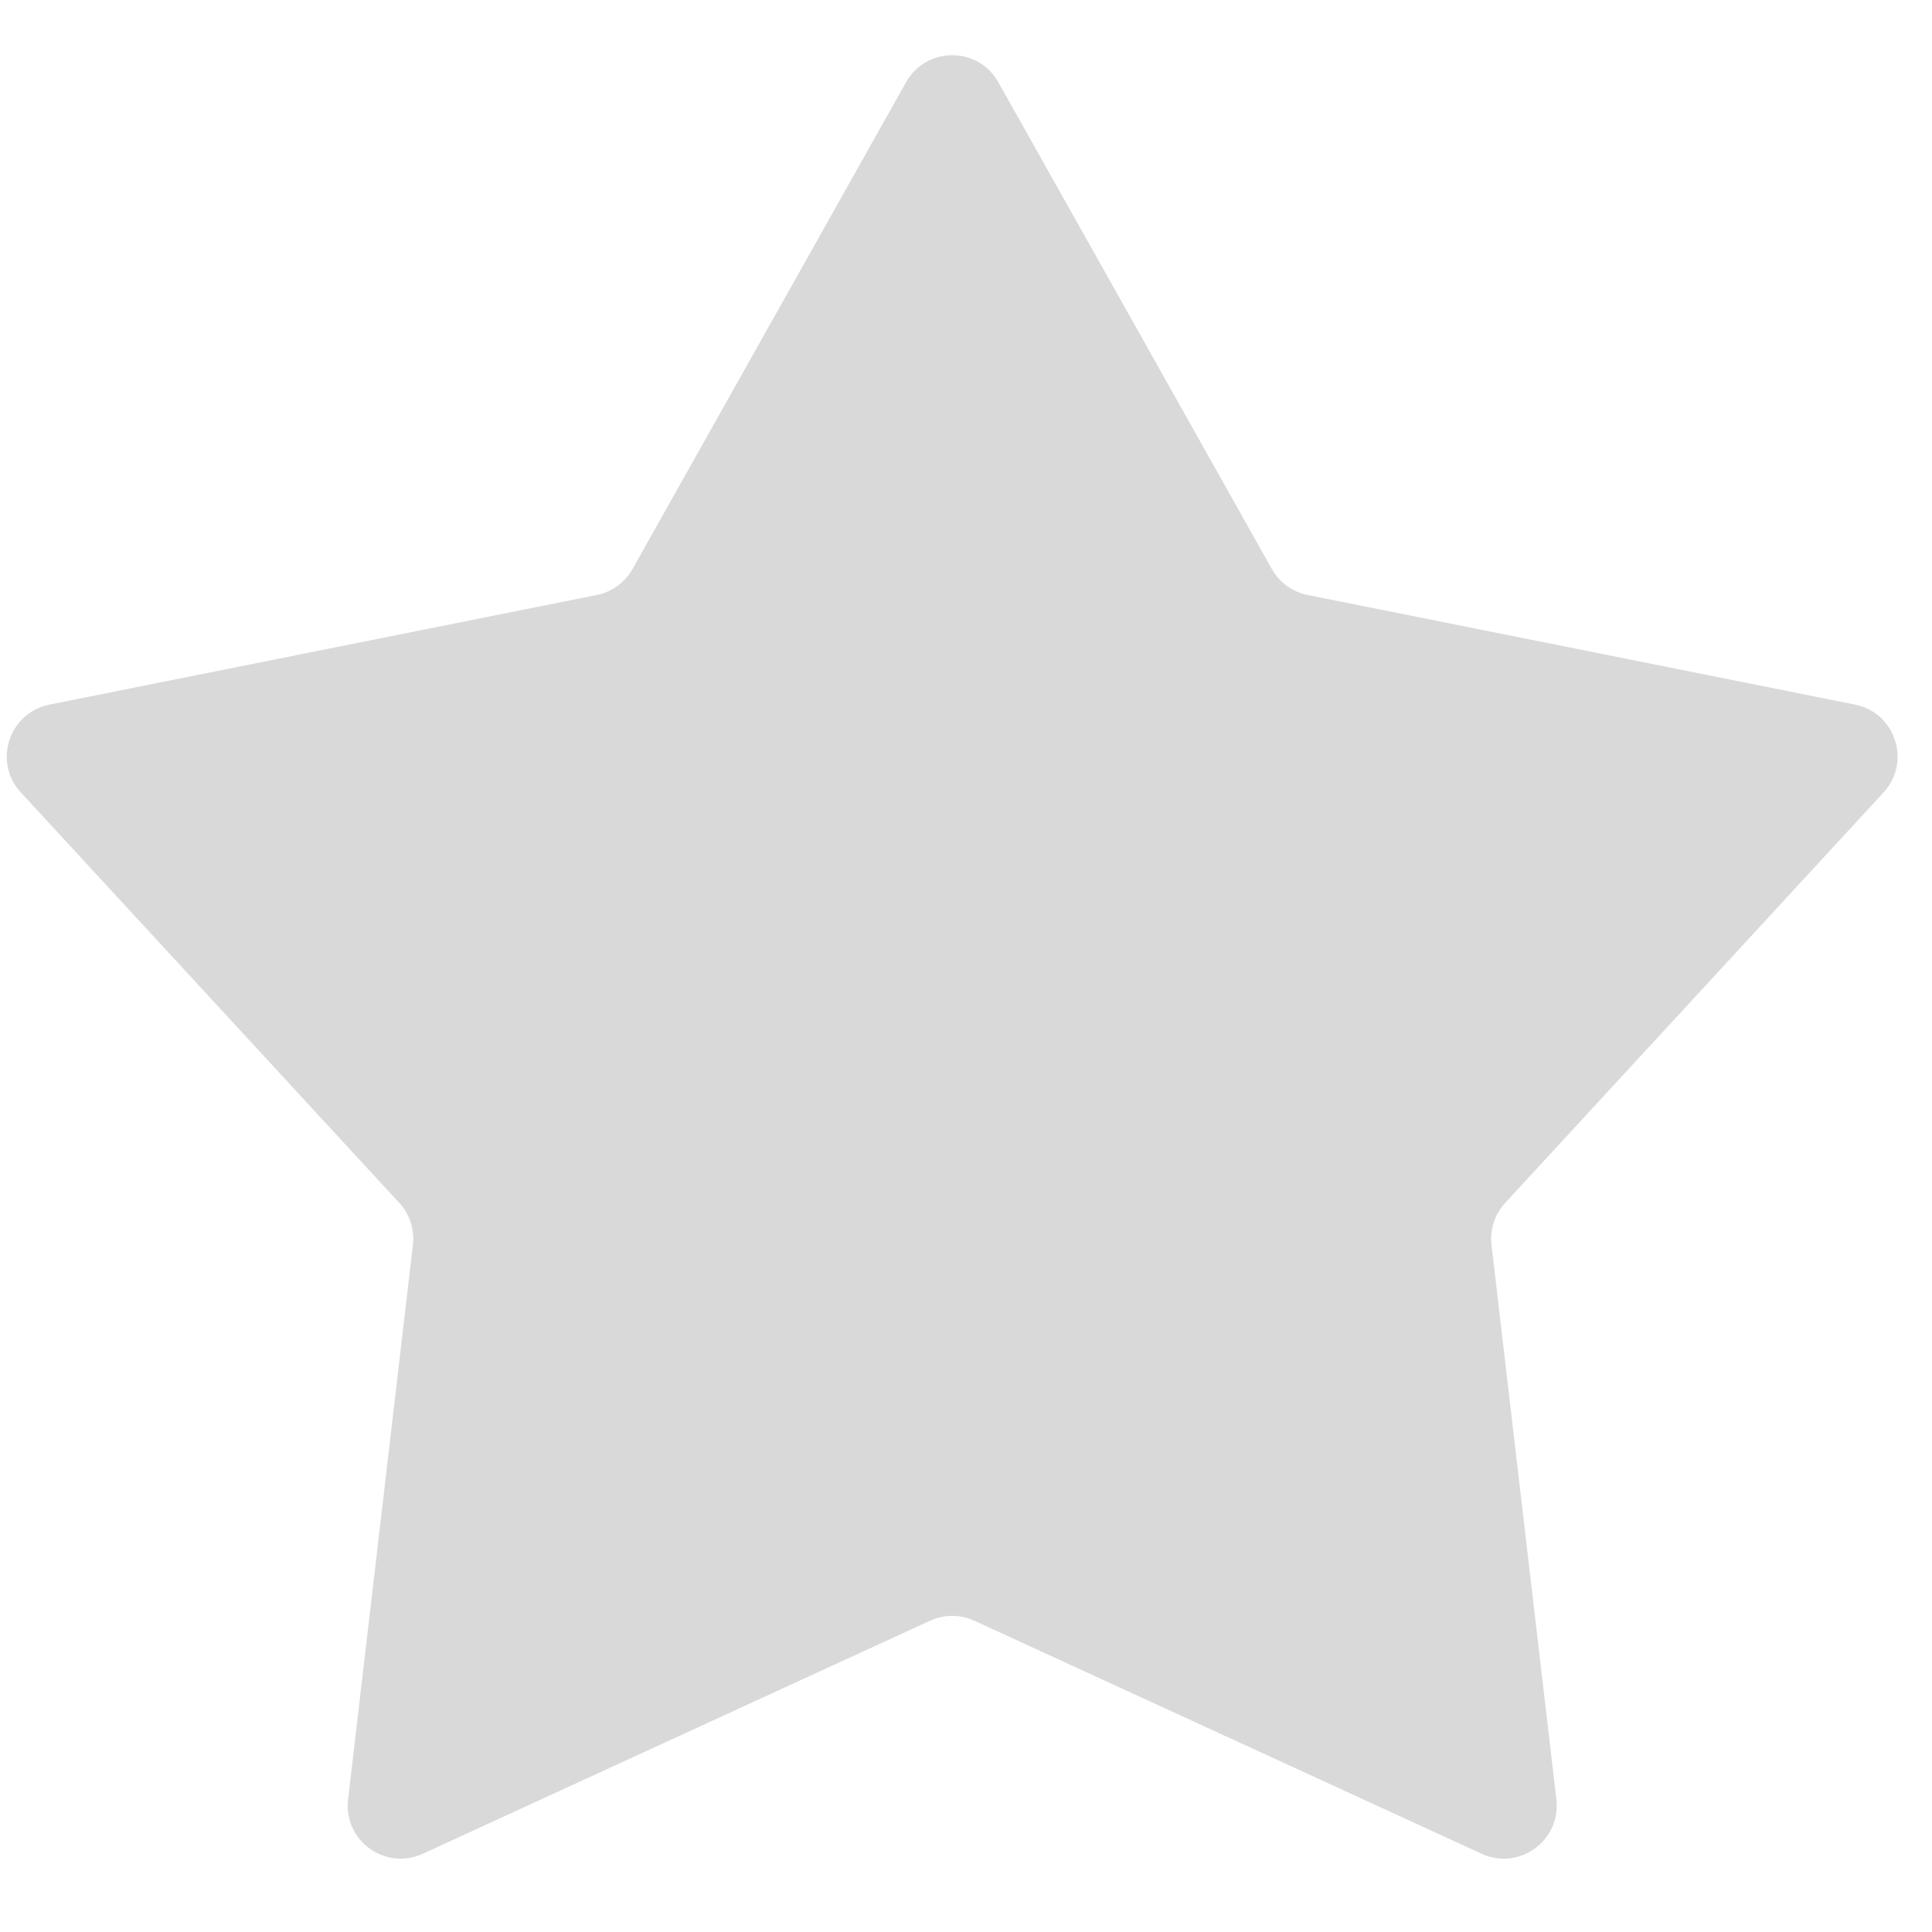
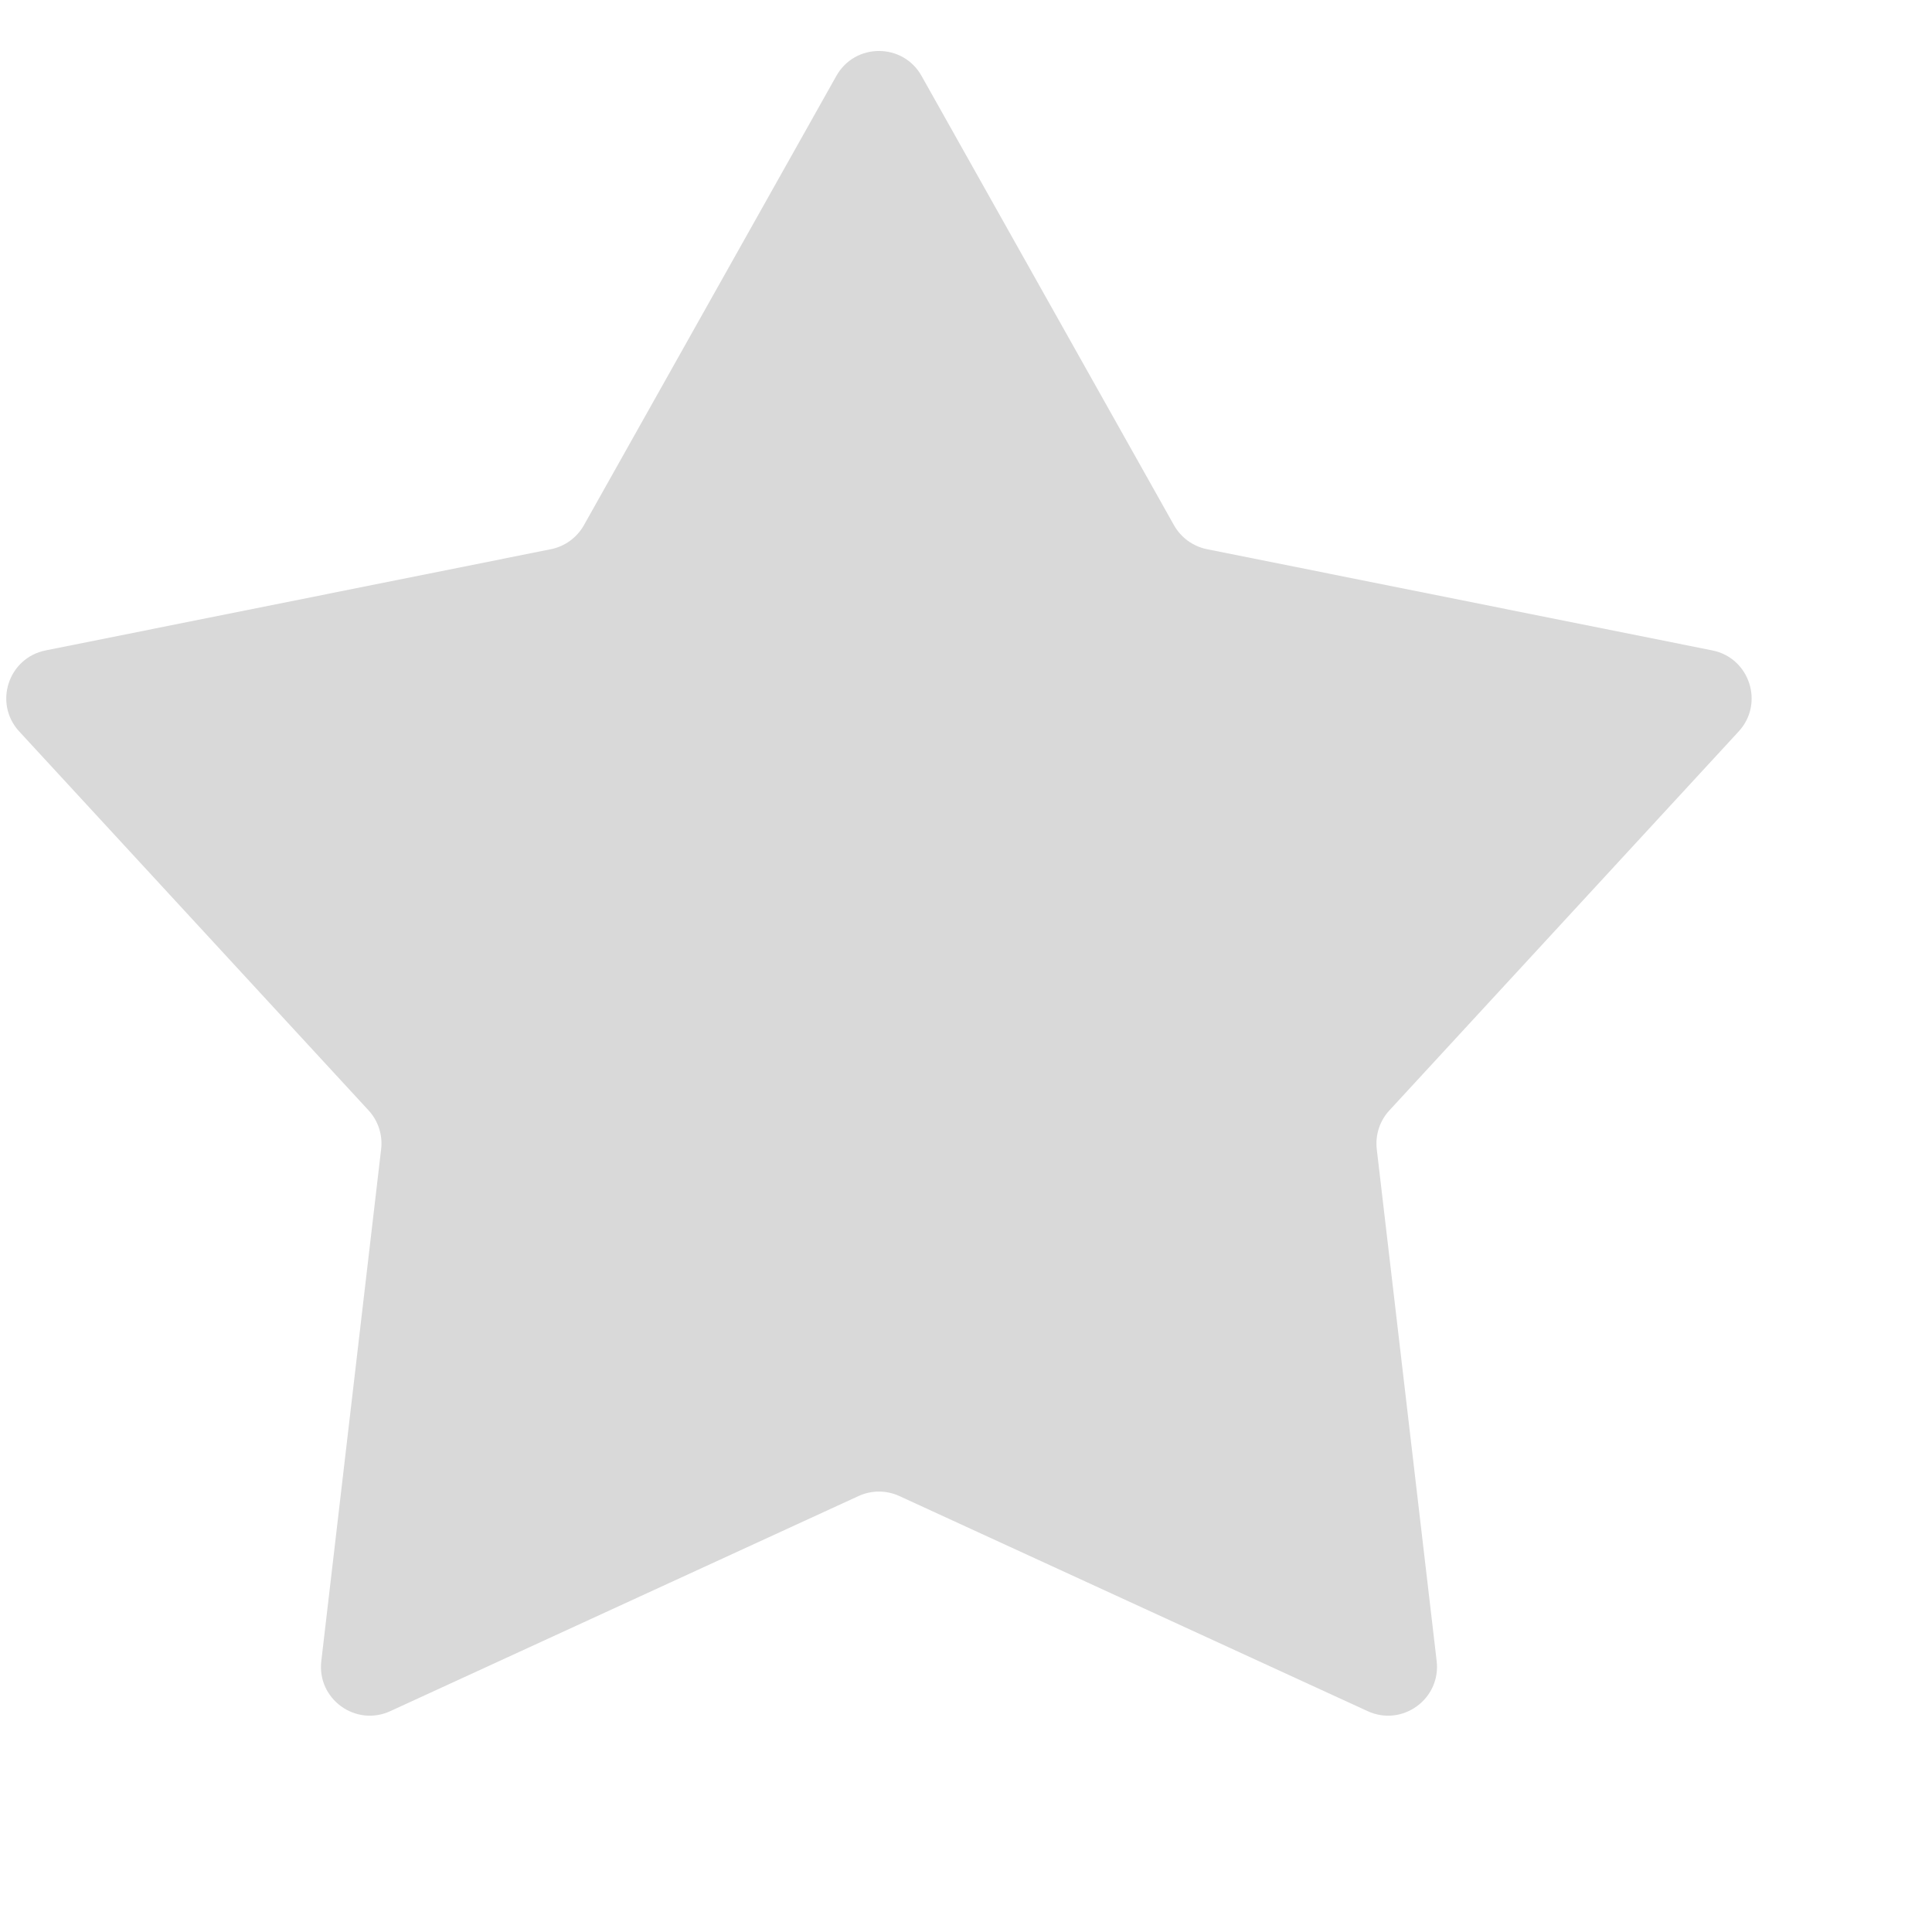
- <svg xmlns="http://www.w3.org/2000/svg" width="24" height="24" viewBox="0 0 24 24" fill="none">
+ <svg xmlns="http://www.w3.org/2000/svg" width="26" height="26" viewBox="0 0 26 26" fill="none">
  <path d="M11.255 1.022C11.506 0.574 12.151 0.574 12.402 1.022L15.799 7.068C15.893 7.235 16.055 7.353 16.244 7.391L23.044 8.753C23.547 8.854 23.746 9.467 23.398 9.844L18.698 14.943C18.567 15.084 18.506 15.275 18.528 15.466L19.334 22.354C19.393 22.864 18.872 23.242 18.405 23.028L12.103 20.133C11.929 20.053 11.728 20.053 11.554 20.133L5.252 23.028C4.785 23.242 4.264 22.864 4.324 22.354L5.129 15.466C5.152 15.275 5.09 15.084 4.96 14.943L0.259 9.844C-0.089 9.467 0.11 8.854 0.614 8.753L7.414 7.391C7.602 7.353 7.764 7.235 7.858 7.068L11.255 1.022Z" fill="#D9D9D9" />
</svg>
